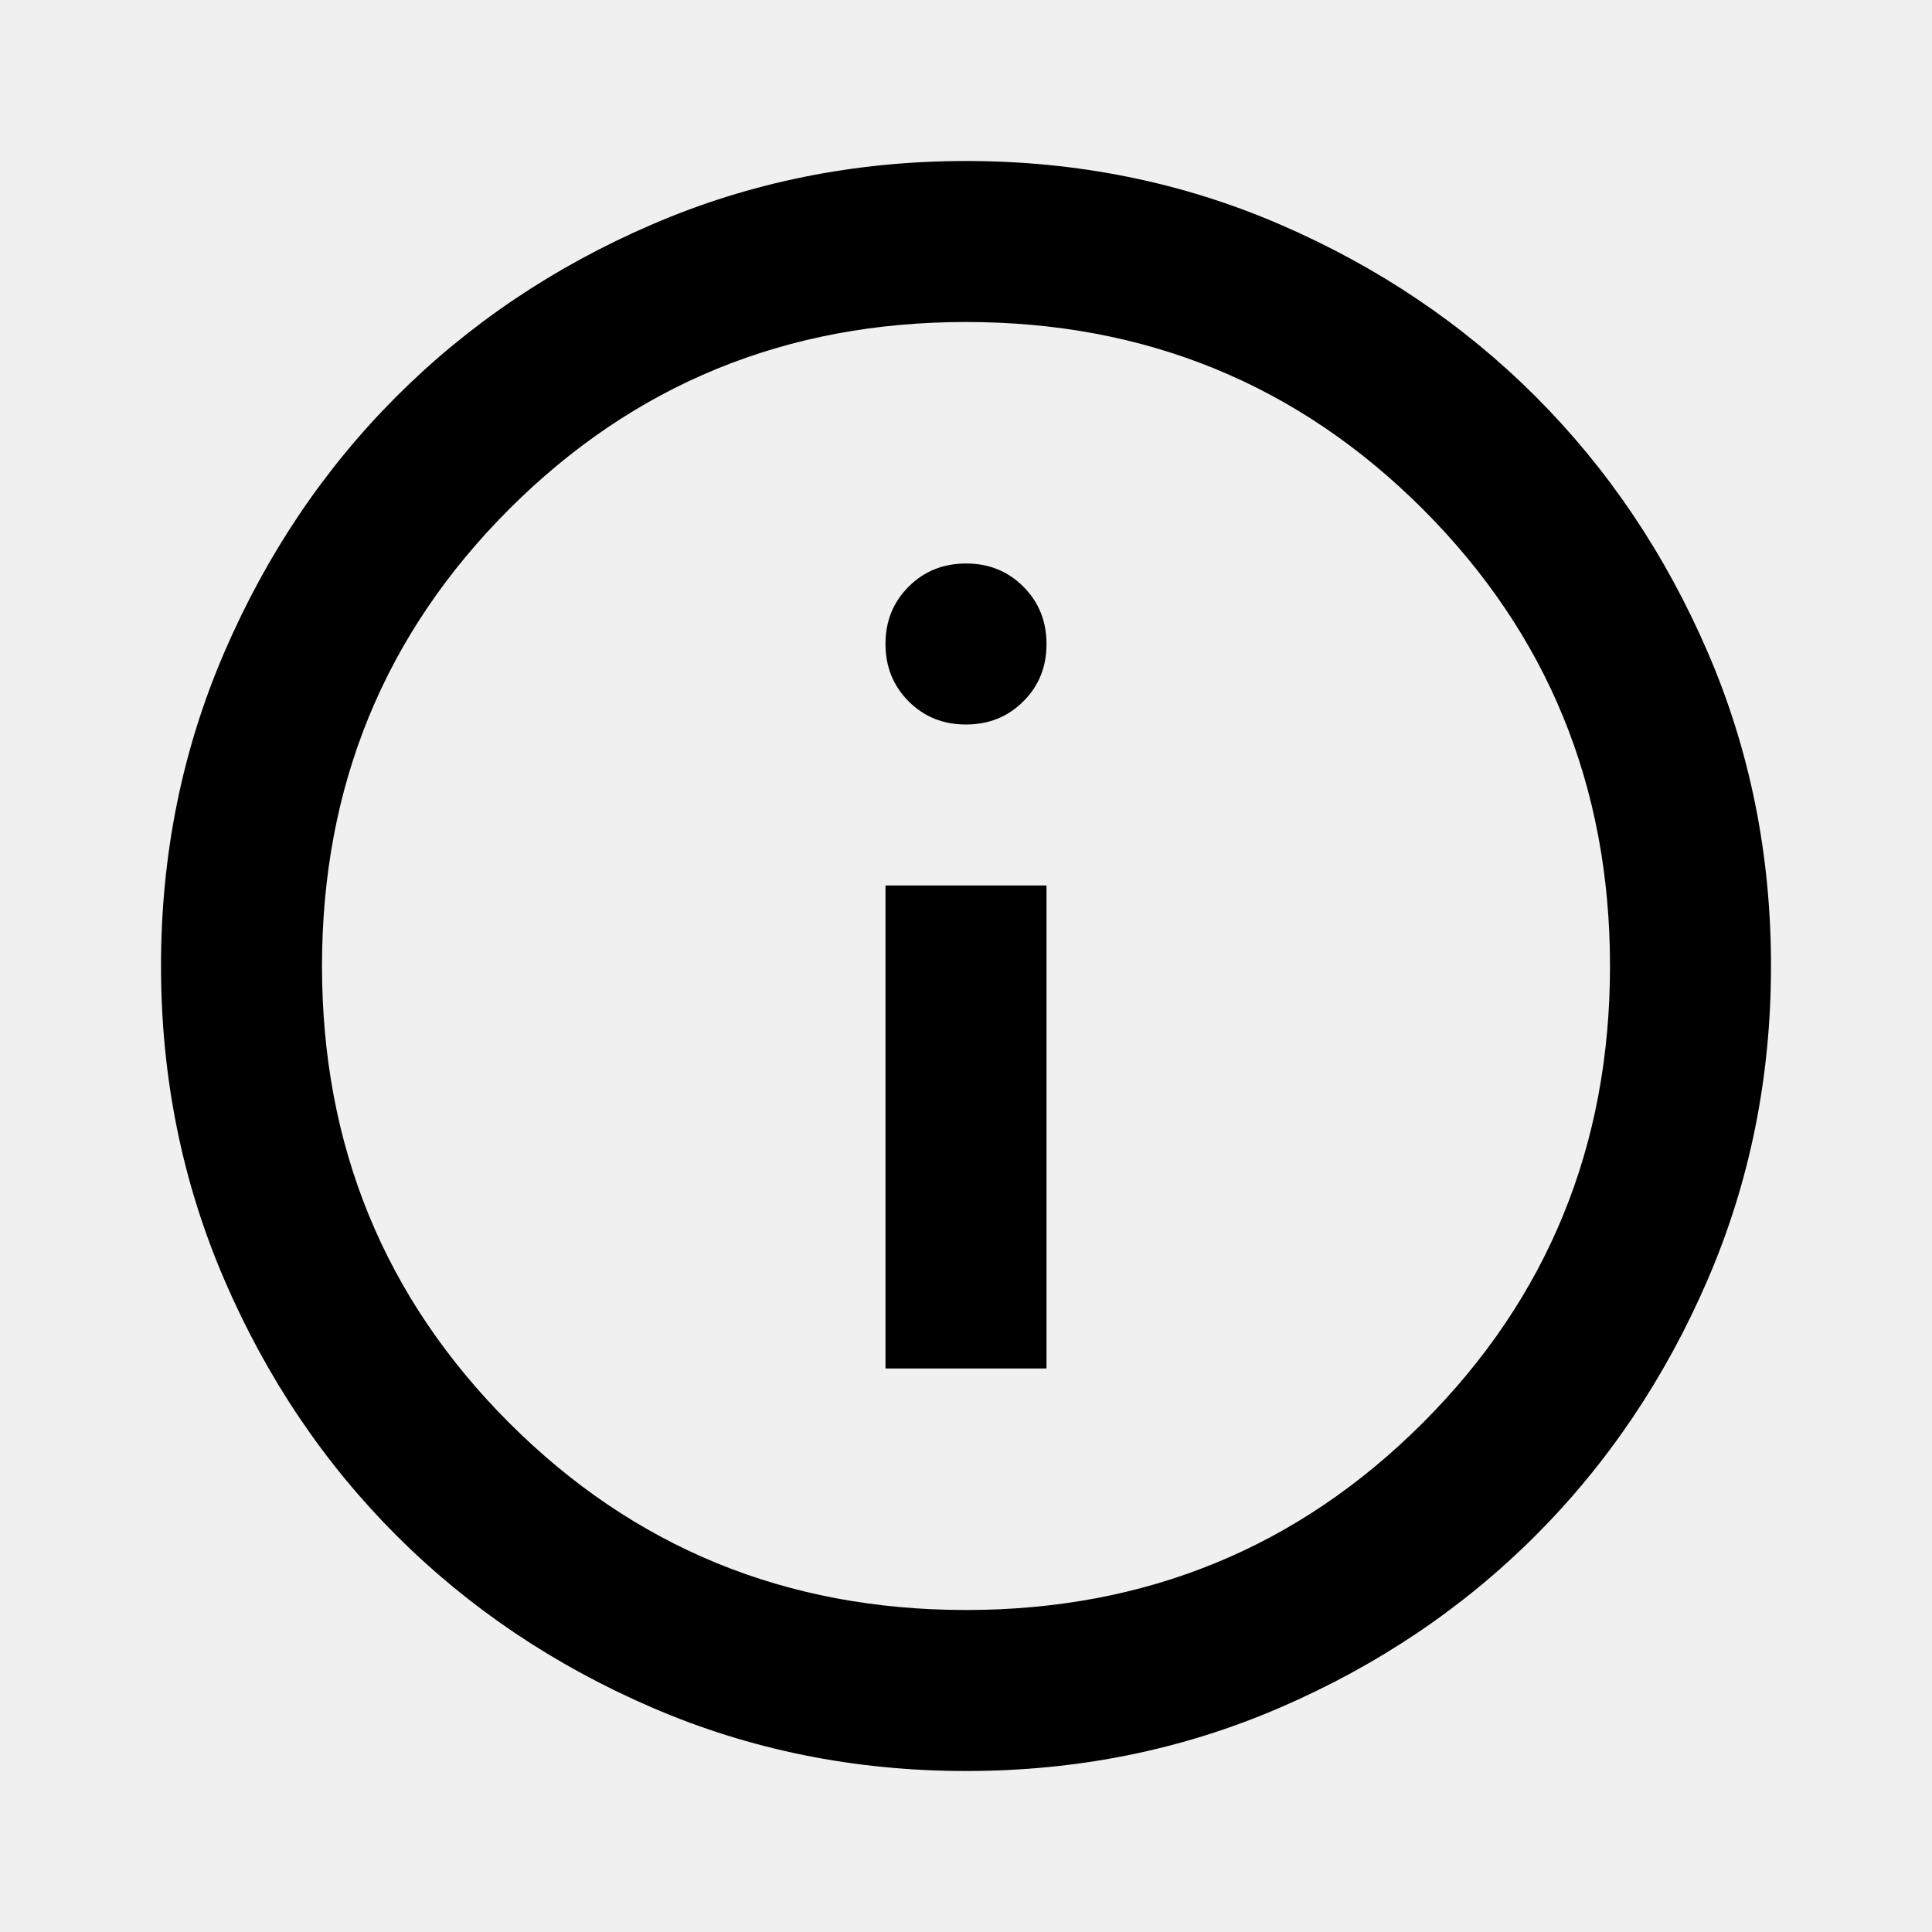
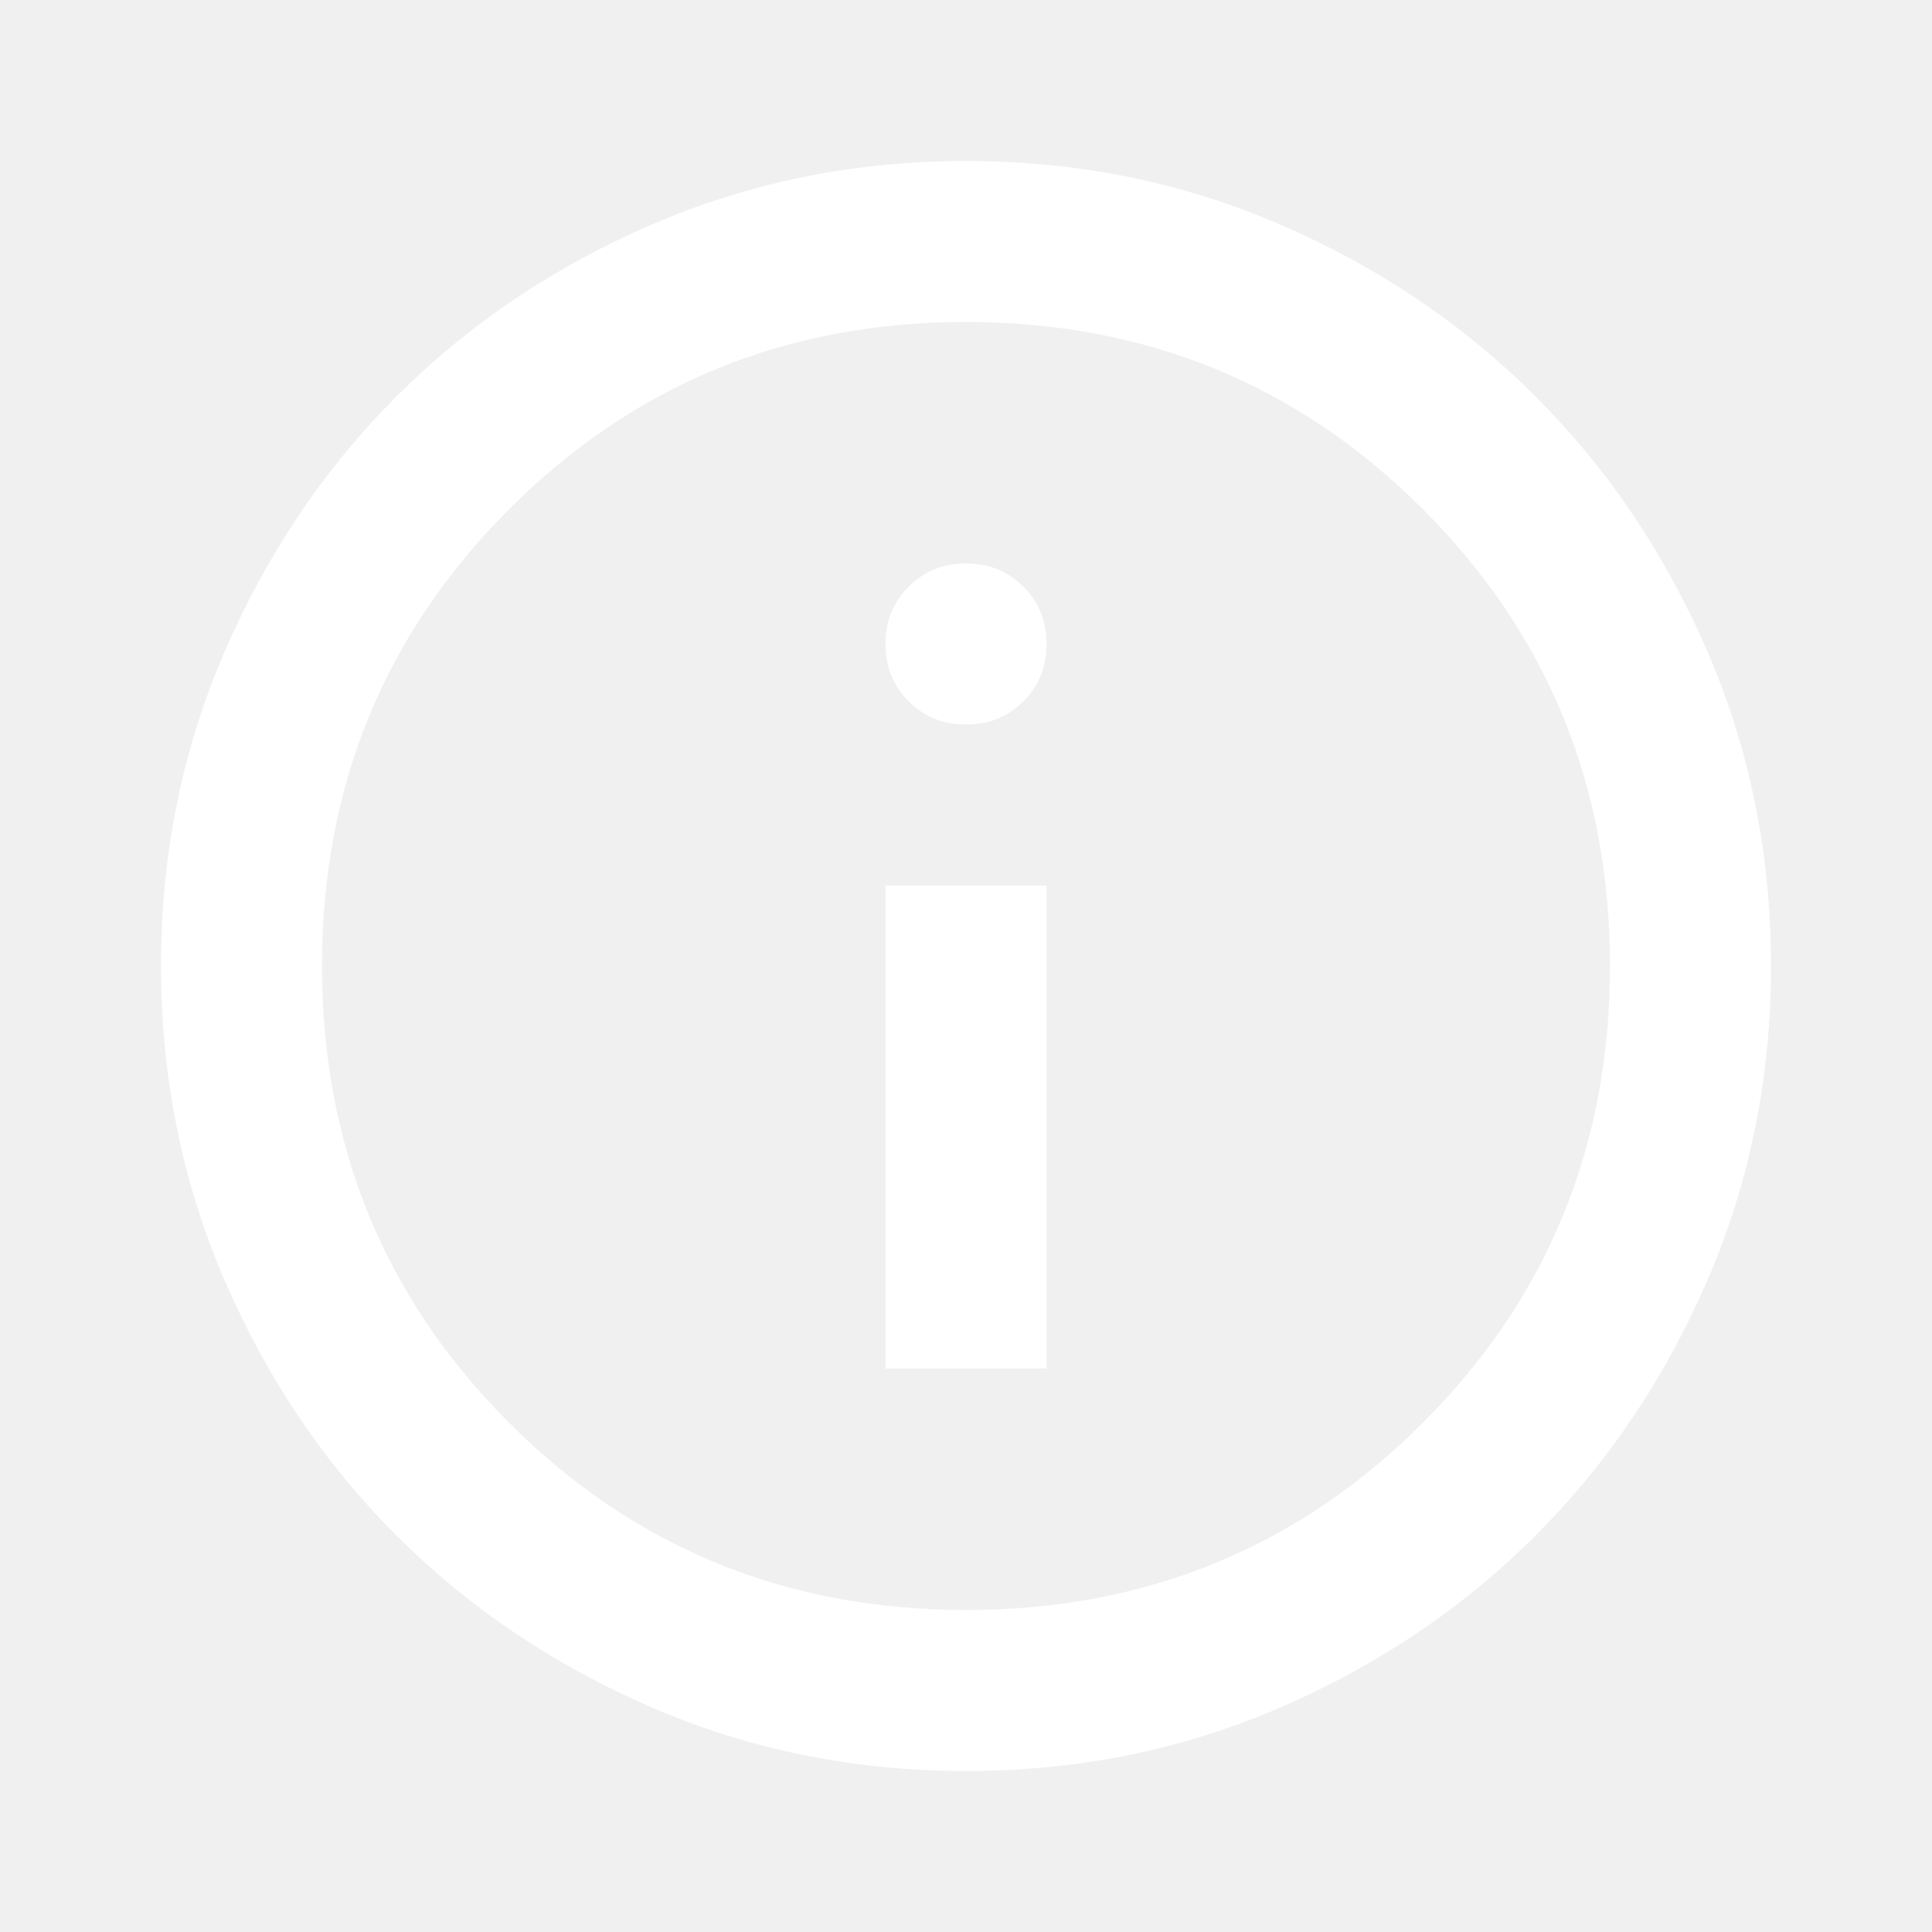
<svg xmlns="http://www.w3.org/2000/svg" width="32" height="32" viewBox="0 0 24 24">
-   <path fill="#000000" d="M11 17h2v-6h-2v6Zm1-8q.425 0 .713-.288T13 8q0-.425-.288-.713T12 7q-.425 0-.713.288T11 8q0 .425.288.713T12 9Zm0 13q-2.075 0-3.9-.788t-3.175-2.137q-1.35-1.35-2.137-3.175T2 12q0-2.075.788-3.9t2.137-3.175q1.35-1.35 3.175-2.137T12 2q2.075 0 3.9.788t3.175 2.137q1.35 1.35 2.138 3.175T22 12q0 2.075-.788 3.9t-2.137 3.175q-1.35 1.35-3.175 2.138T12 22Zm0-2q3.35 0 5.675-2.325T20 12q0-3.35-2.325-5.675T12 4Q8.65 4 6.325 6.325T4 12q0 3.35 2.325 5.675T12 20Zm0-8Z" />
+   <path fill="#ffffff" d="M11 17h2v-6h-2v6Zm1-8q.425 0 .713-.288T13 8q0-.425-.288-.713T12 7q-.425 0-.713.288T11 8q0 .425.288.713T12 9Zm0 13q-2.075 0-3.9-.788t-3.175-2.137q-1.35-1.35-2.137-3.175T2 12q0-2.075.788-3.9t2.137-3.175q1.35-1.35 3.175-2.137T12 2q2.075 0 3.9.788t3.175 2.137q1.35 1.35 2.138 3.175T22 12q0 2.075-.788 3.9t-2.137 3.175q-1.35 1.35-3.175 2.138T12 22Zm0-2q3.35 0 5.675-2.325T20 12q0-3.35-2.325-5.675T12 4Q8.65 4 6.325 6.325T4 12q0 3.35 2.325 5.675T12 20Zm0-8Z" />
</svg>
